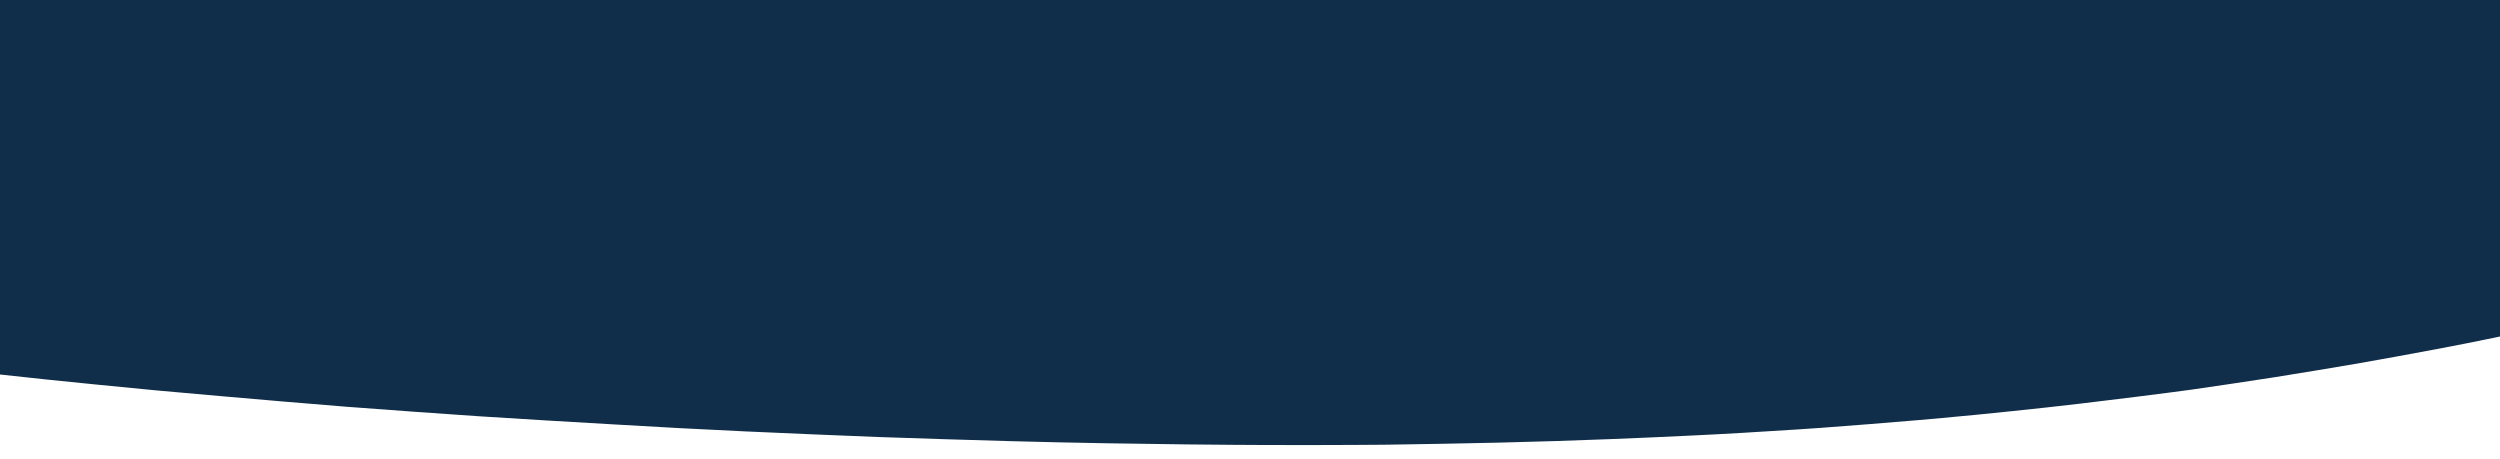
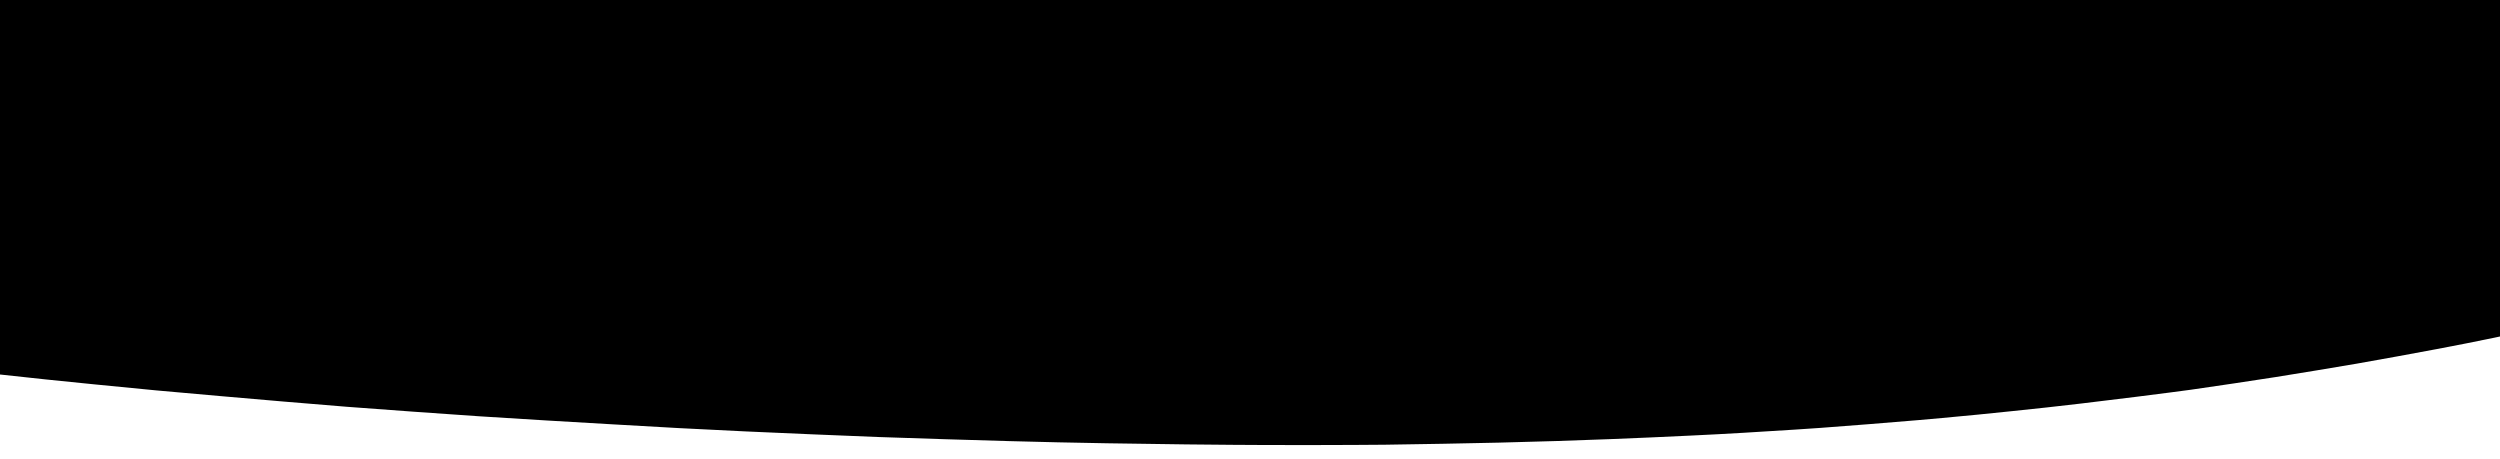
<svg xmlns="http://www.w3.org/2000/svg" viewBox="0 0 180 33" fill="none" preserveAspectRatio="none">
-   <path d="M180 24.227L179.608 24.311C178.25 24.593 176.86 24.868 175.44 25.135C174.496 25.312 173.545 25.489 172.587 25.663L169.691 26.182L169.688 26.183L166.767 26.673L163.806 27.155H163.801L160.813 27.61L157.786 28.054L157.776 28.056L156.205 28.264C154.632 28.469 153.046 28.667 151.447 28.858L149.828 29.055C148.201 29.248 146.545 29.43 144.862 29.602L144.861 29.602C143.226 29.776 141.542 29.94 139.809 30.098L138.059 30.253H138.058L134.598 30.537L131.048 30.81H131.043L129.235 30.932C128.02 31.012 126.781 31.088 125.521 31.161L123.614 31.268H123.612L121.736 31.362C119.851 31.454 117.934 31.538 115.986 31.615C113.388 31.718 110.739 31.801 108.041 31.866V31.867L103.88 31.952L99.686 32.02H99.684L97.527 32.035C95.362 32.047 93.167 32.049 90.945 32.04L88.757 32.028C86.554 32.013 84.304 31.987 82.009 31.949L79.696 31.916C77.374 31.878 75.027 31.825 72.655 31.76C69.56 31.674 66.409 31.576 63.203 31.464H63.201C61.637 31.403 60.058 31.339 58.466 31.271L53.648 31.06C50.473 30.914 47.287 30.744 44.09 30.551H44.088C40.88 30.369 37.682 30.176 34.496 29.972H34.494C31.318 29.756 28.153 29.529 24.998 29.29H24.995C21.917 29.042 18.849 28.782 15.792 28.512C12.723 28.252 9.707 27.972 6.746 27.669C4.449 27.444 2.2 27.208 0 26.964V0H180V24.227Z" fill="#102E4A" />
+   <path d="M180 24.227L179.608 24.311C178.25 24.593 176.86 24.868 175.44 25.135C174.496 25.312 173.545 25.489 172.587 25.663L169.691 26.182L169.688 26.183L166.767 26.673L163.806 27.155H163.801L160.813 27.61L157.786 28.054L157.776 28.056L156.205 28.264C154.632 28.469 153.046 28.667 151.447 28.858L149.828 29.055C148.201 29.248 146.545 29.43 144.862 29.602L144.861 29.602C143.226 29.776 141.542 29.94 139.809 30.098L138.059 30.253H138.058L134.598 30.537L131.048 30.81H131.043L129.235 30.932C128.02 31.012 126.781 31.088 125.521 31.161L123.614 31.268H123.612L121.736 31.362C119.851 31.454 117.934 31.538 115.986 31.615C113.388 31.718 110.739 31.801 108.041 31.866V31.867L103.88 31.952L99.686 32.02H99.684L97.527 32.035C95.362 32.047 93.167 32.049 90.945 32.04L88.757 32.028C86.554 32.013 84.304 31.987 82.009 31.949L79.696 31.916C77.374 31.878 75.027 31.825 72.655 31.76C69.56 31.674 66.409 31.576 63.203 31.464H63.201C61.637 31.403 60.058 31.339 58.466 31.271L53.648 31.06C50.473 30.914 47.287 30.744 44.09 30.551H44.088C40.88 30.369 37.682 30.176 34.496 29.972H34.494C31.318 29.756 28.153 29.529 24.998 29.29H24.995C21.917 29.042 18.849 28.782 15.792 28.512C12.723 28.252 9.707 27.972 6.746 27.669C4.449 27.444 2.2 27.208 0 26.964V0H180V24.227Z" fill="currentColor" />
</svg>
